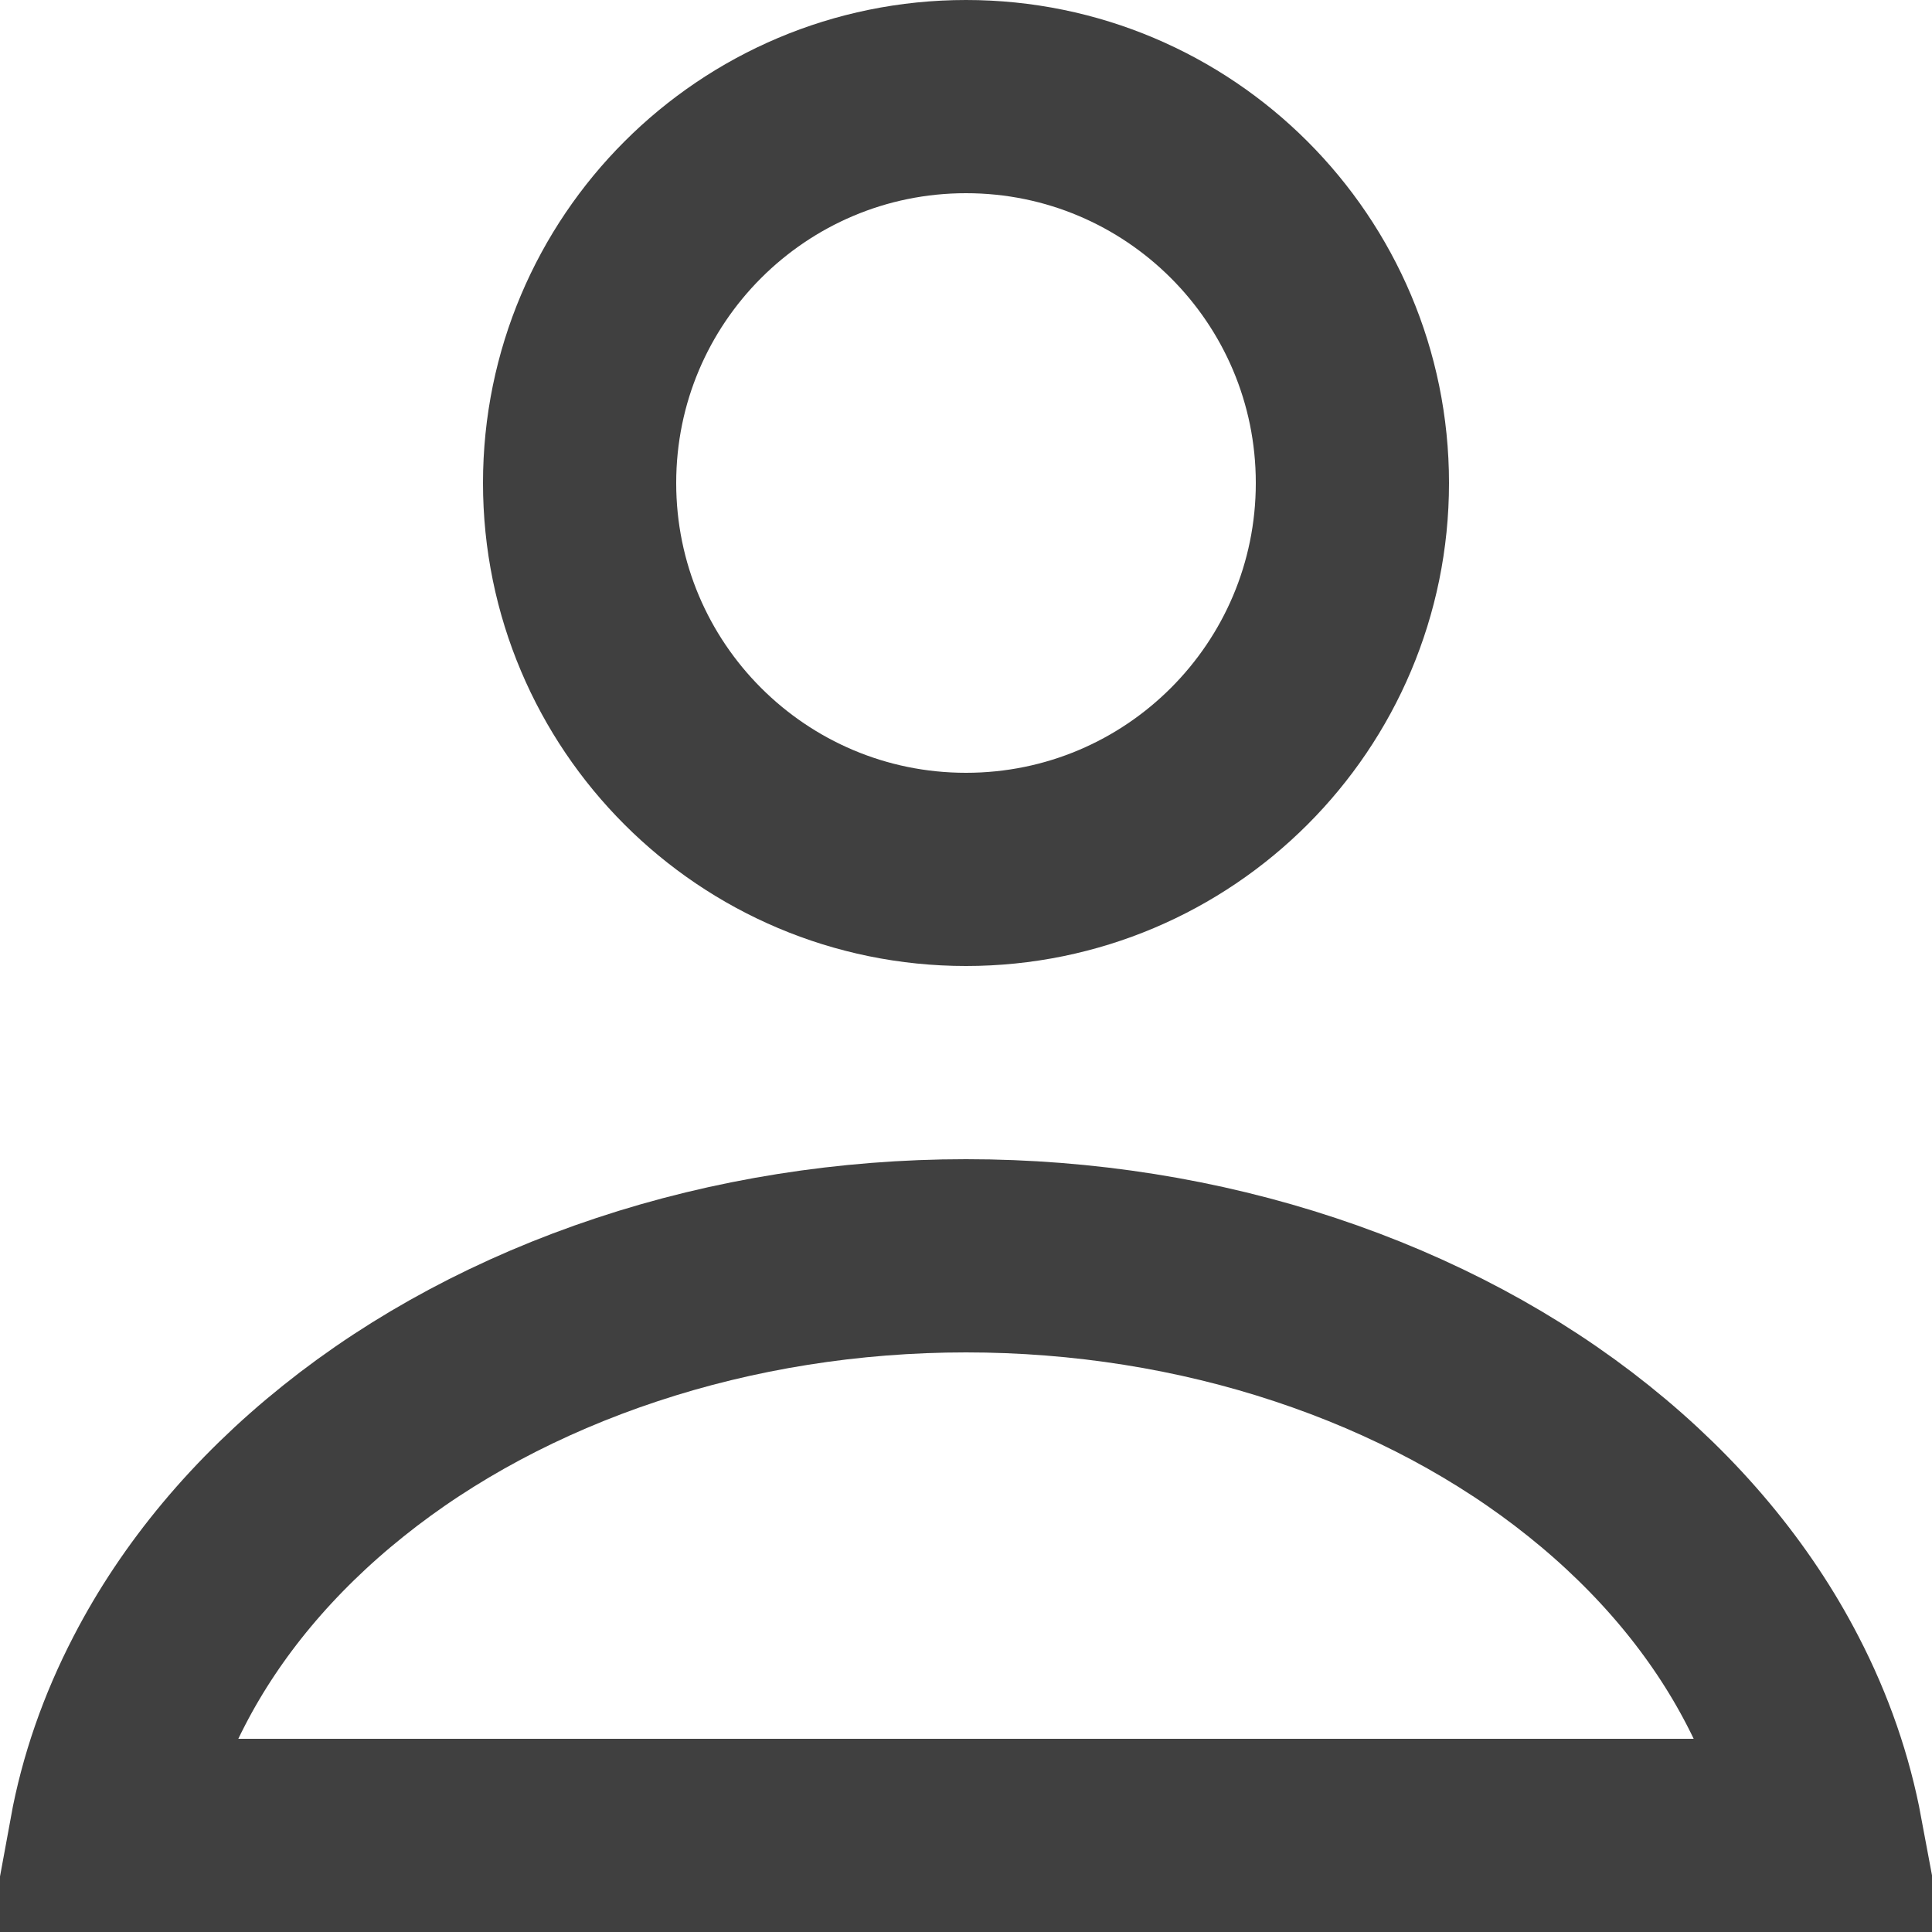
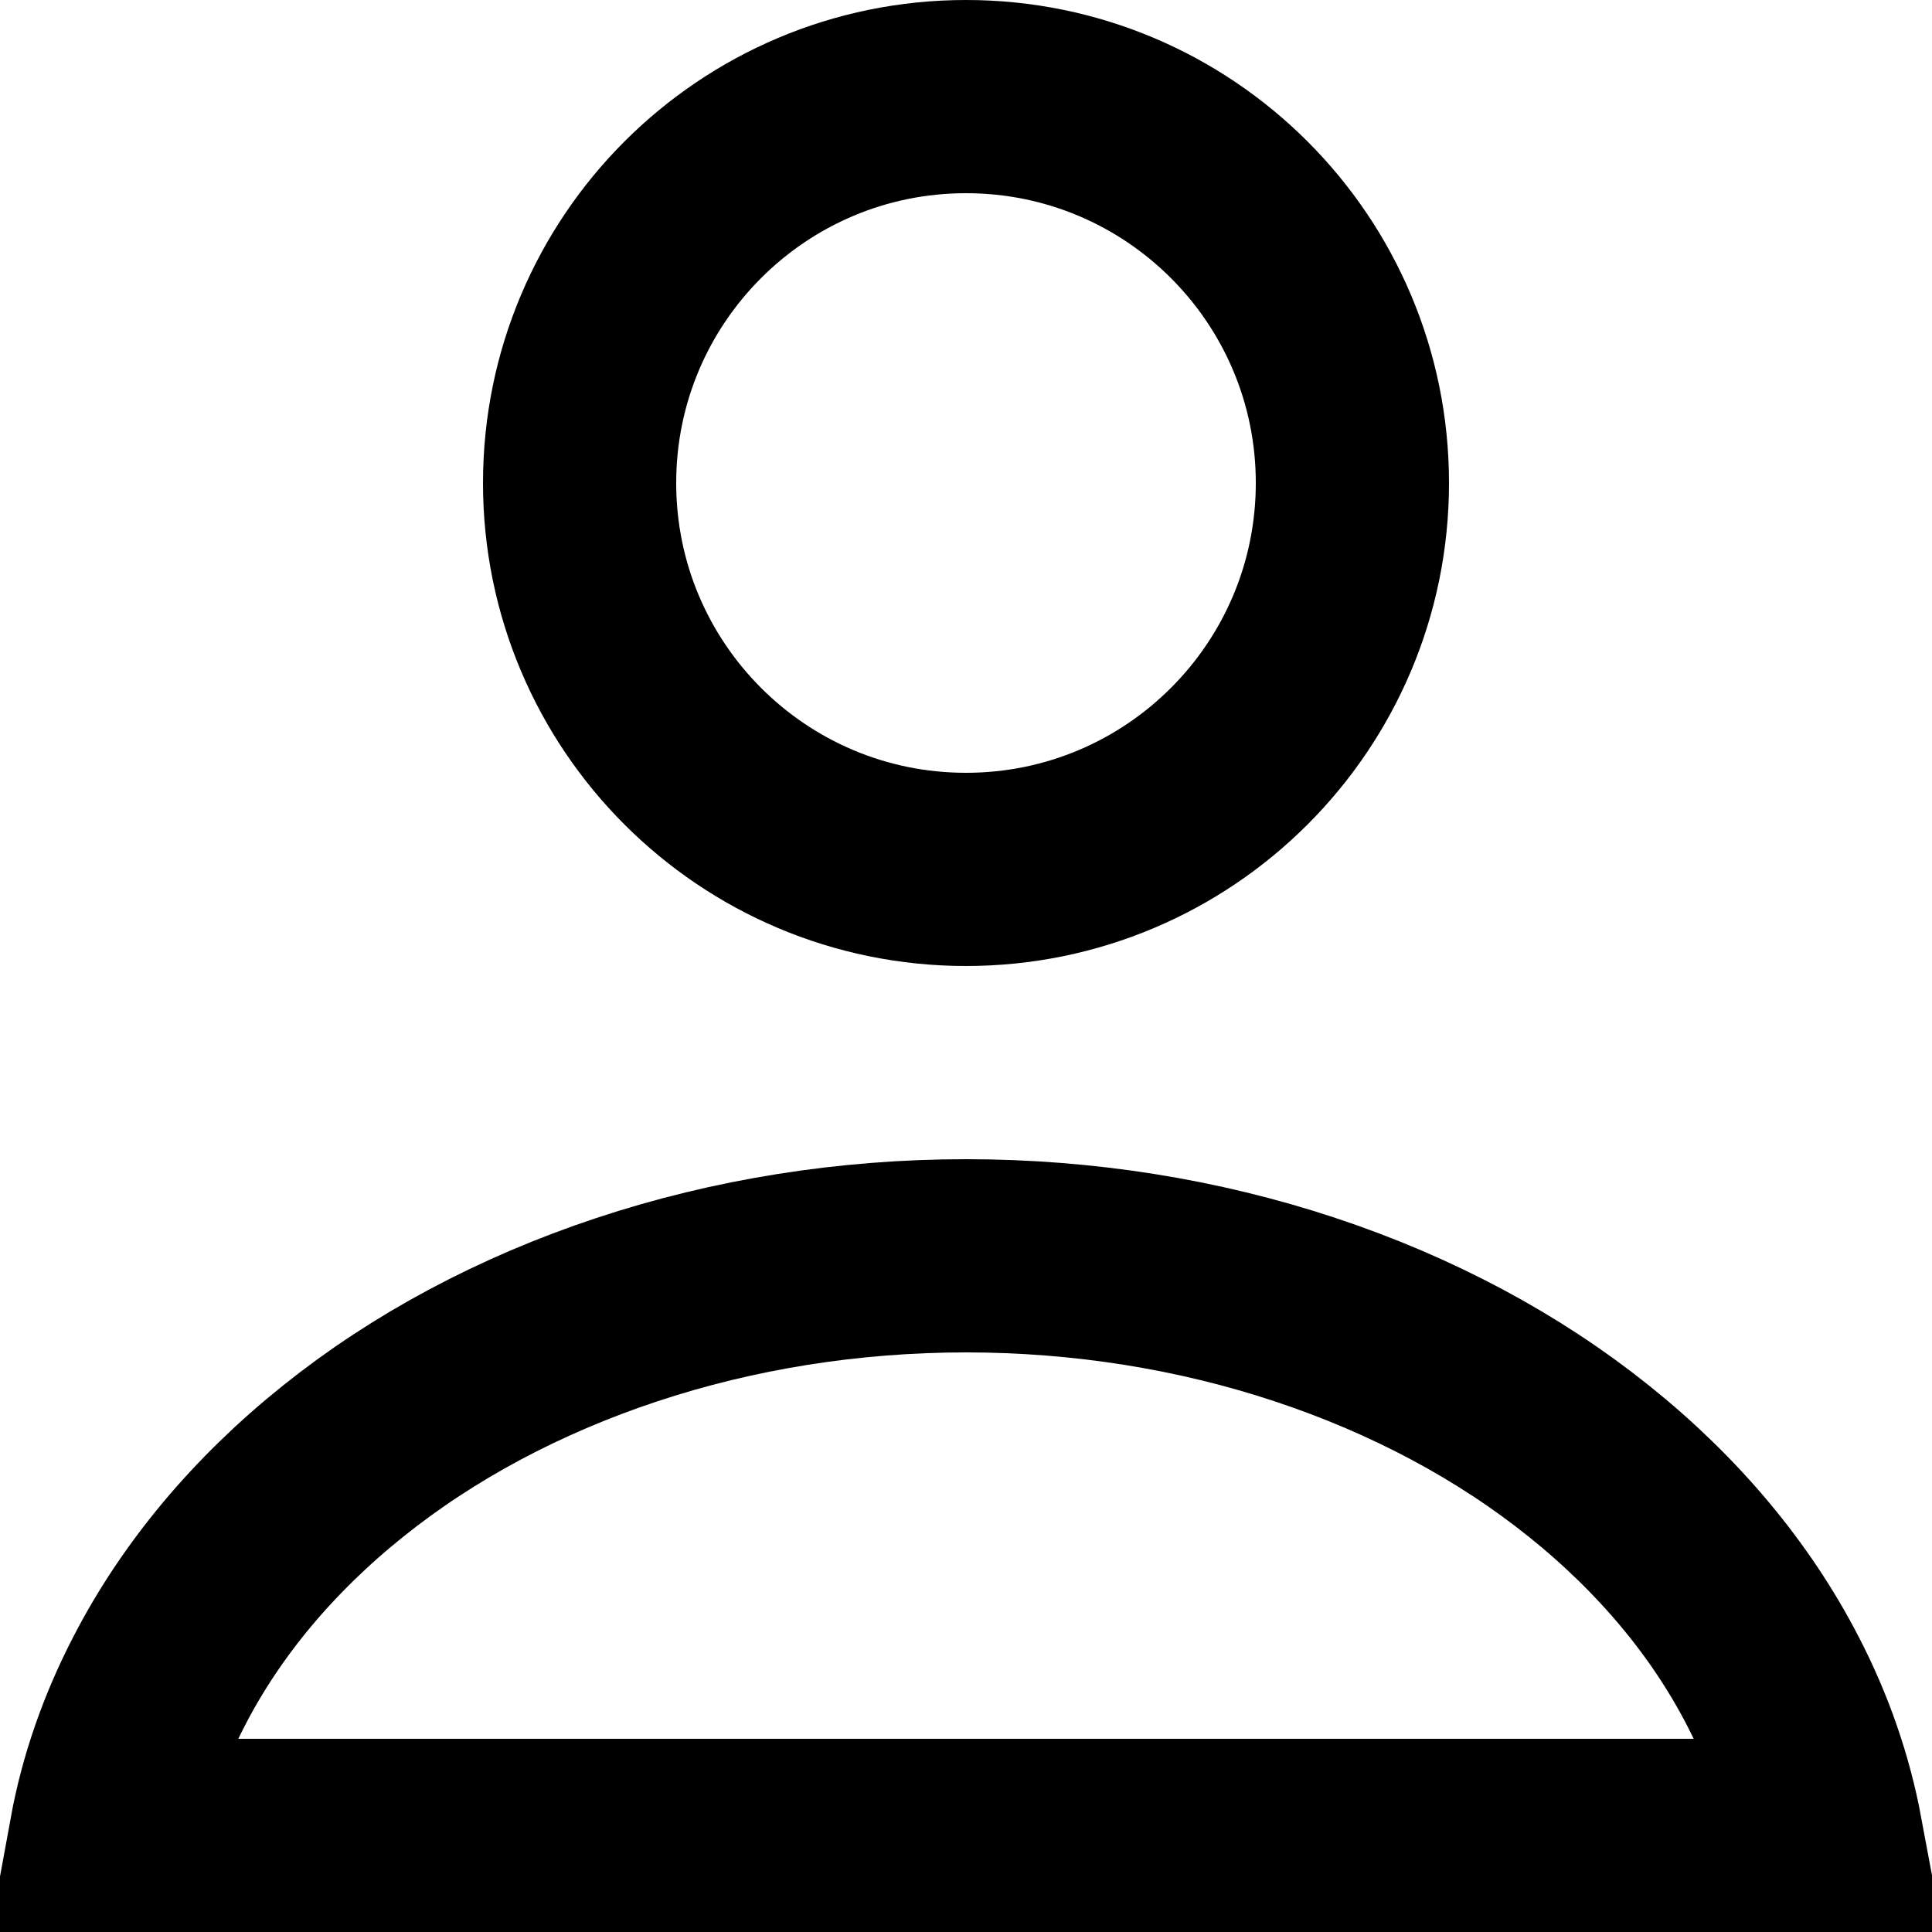
<svg xmlns="http://www.w3.org/2000/svg" width="10" height="10" viewBox="0 0 10 10" fill="none">
-   <circle cx="5" cy="2.5" r="2" stroke="#404040" />
-   <path d="M9.175 8.699C9.31 8.959 9.402 9.227 9.453 9.5L0.547 9.5C0.597 9.227 0.69 8.959 0.825 8.699C1.041 8.281 1.362 7.894 1.777 7.562C2.191 7.23 2.689 6.963 3.244 6.779C3.798 6.595 4.395 6.5 5 6.5C5.605 6.5 6.202 6.595 6.756 6.779C7.311 6.963 7.809 7.23 8.223 7.562C8.638 7.894 8.959 8.281 9.175 8.699Z" stroke="#404040" />
+   <circle cx="5" cy="2.5" r="2" stroke="black" />
+   <path d="M9.175 8.699C9.31 8.959 9.402 9.227 9.453 9.5L0.547 9.5C0.597 9.227 0.69 8.959 0.825 8.699C1.041 8.281 1.362 7.894 1.777 7.562C2.191 7.23 2.689 6.963 3.244 6.779C3.798 6.595 4.395 6.5 5 6.5C5.605 6.5 6.202 6.595 6.756 6.779C7.311 6.963 7.809 7.23 8.223 7.562C8.638 7.894 8.959 8.281 9.175 8.699Z" stroke="black" />
</svg>
